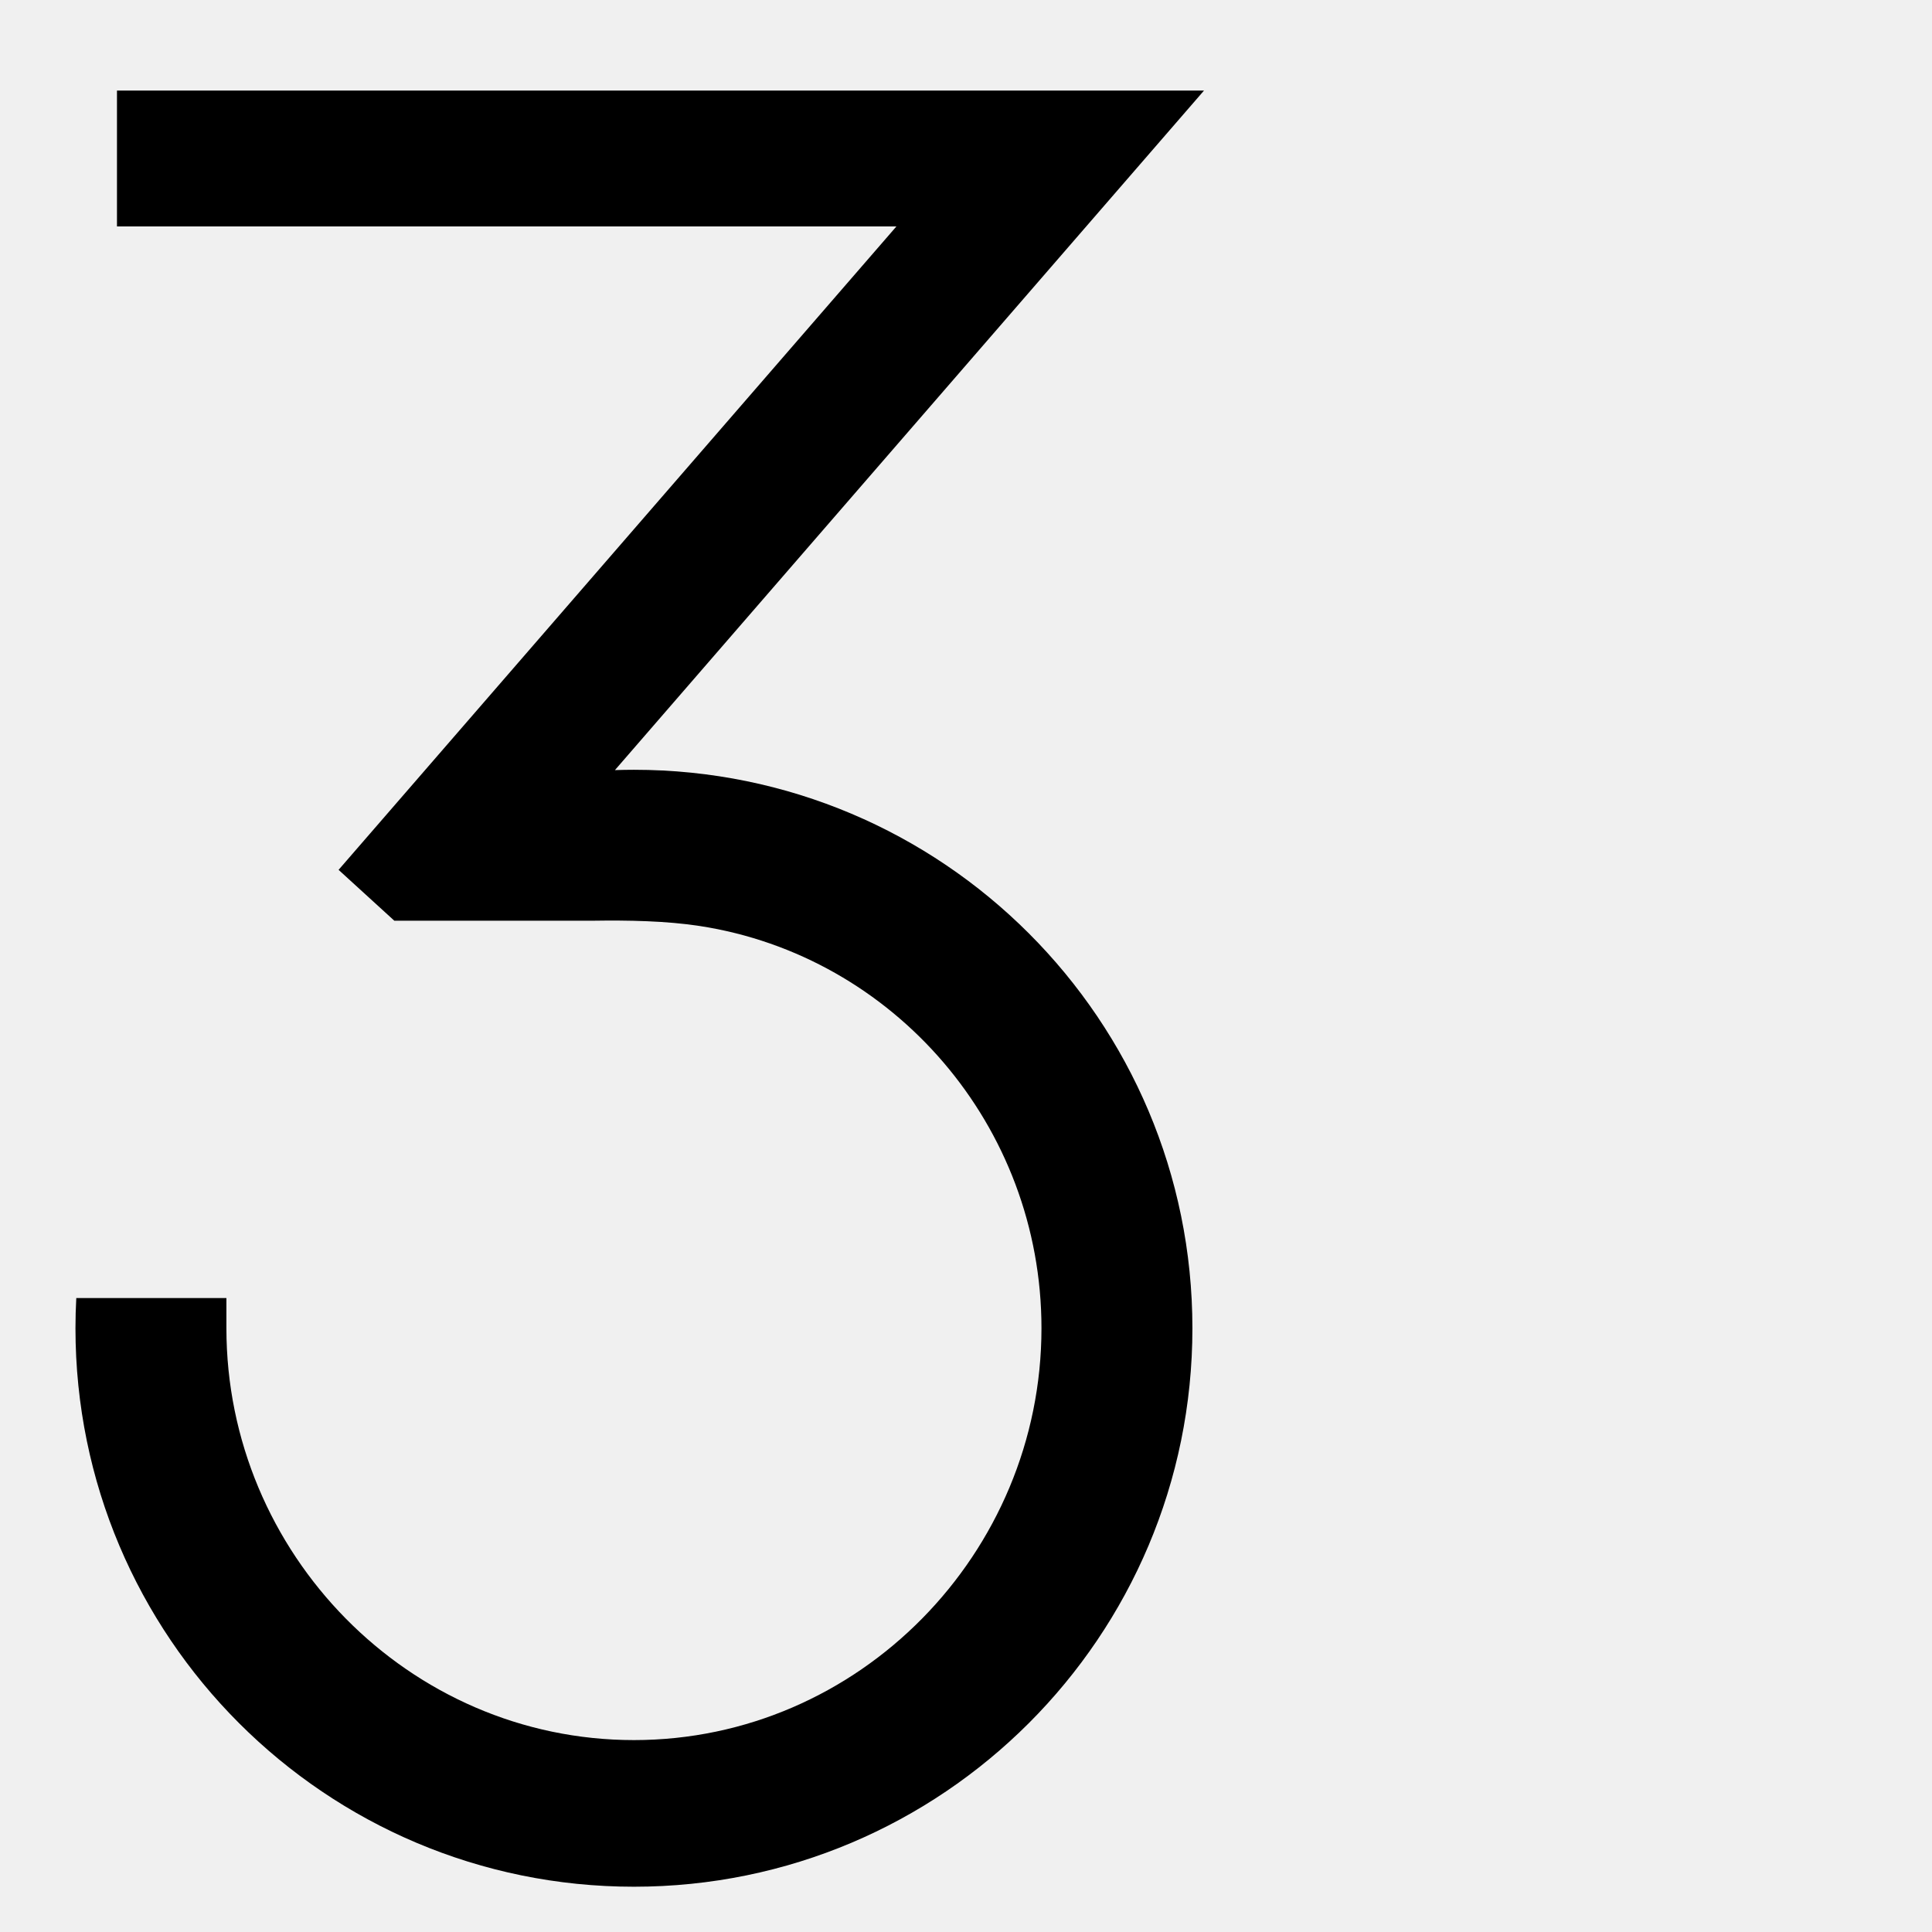
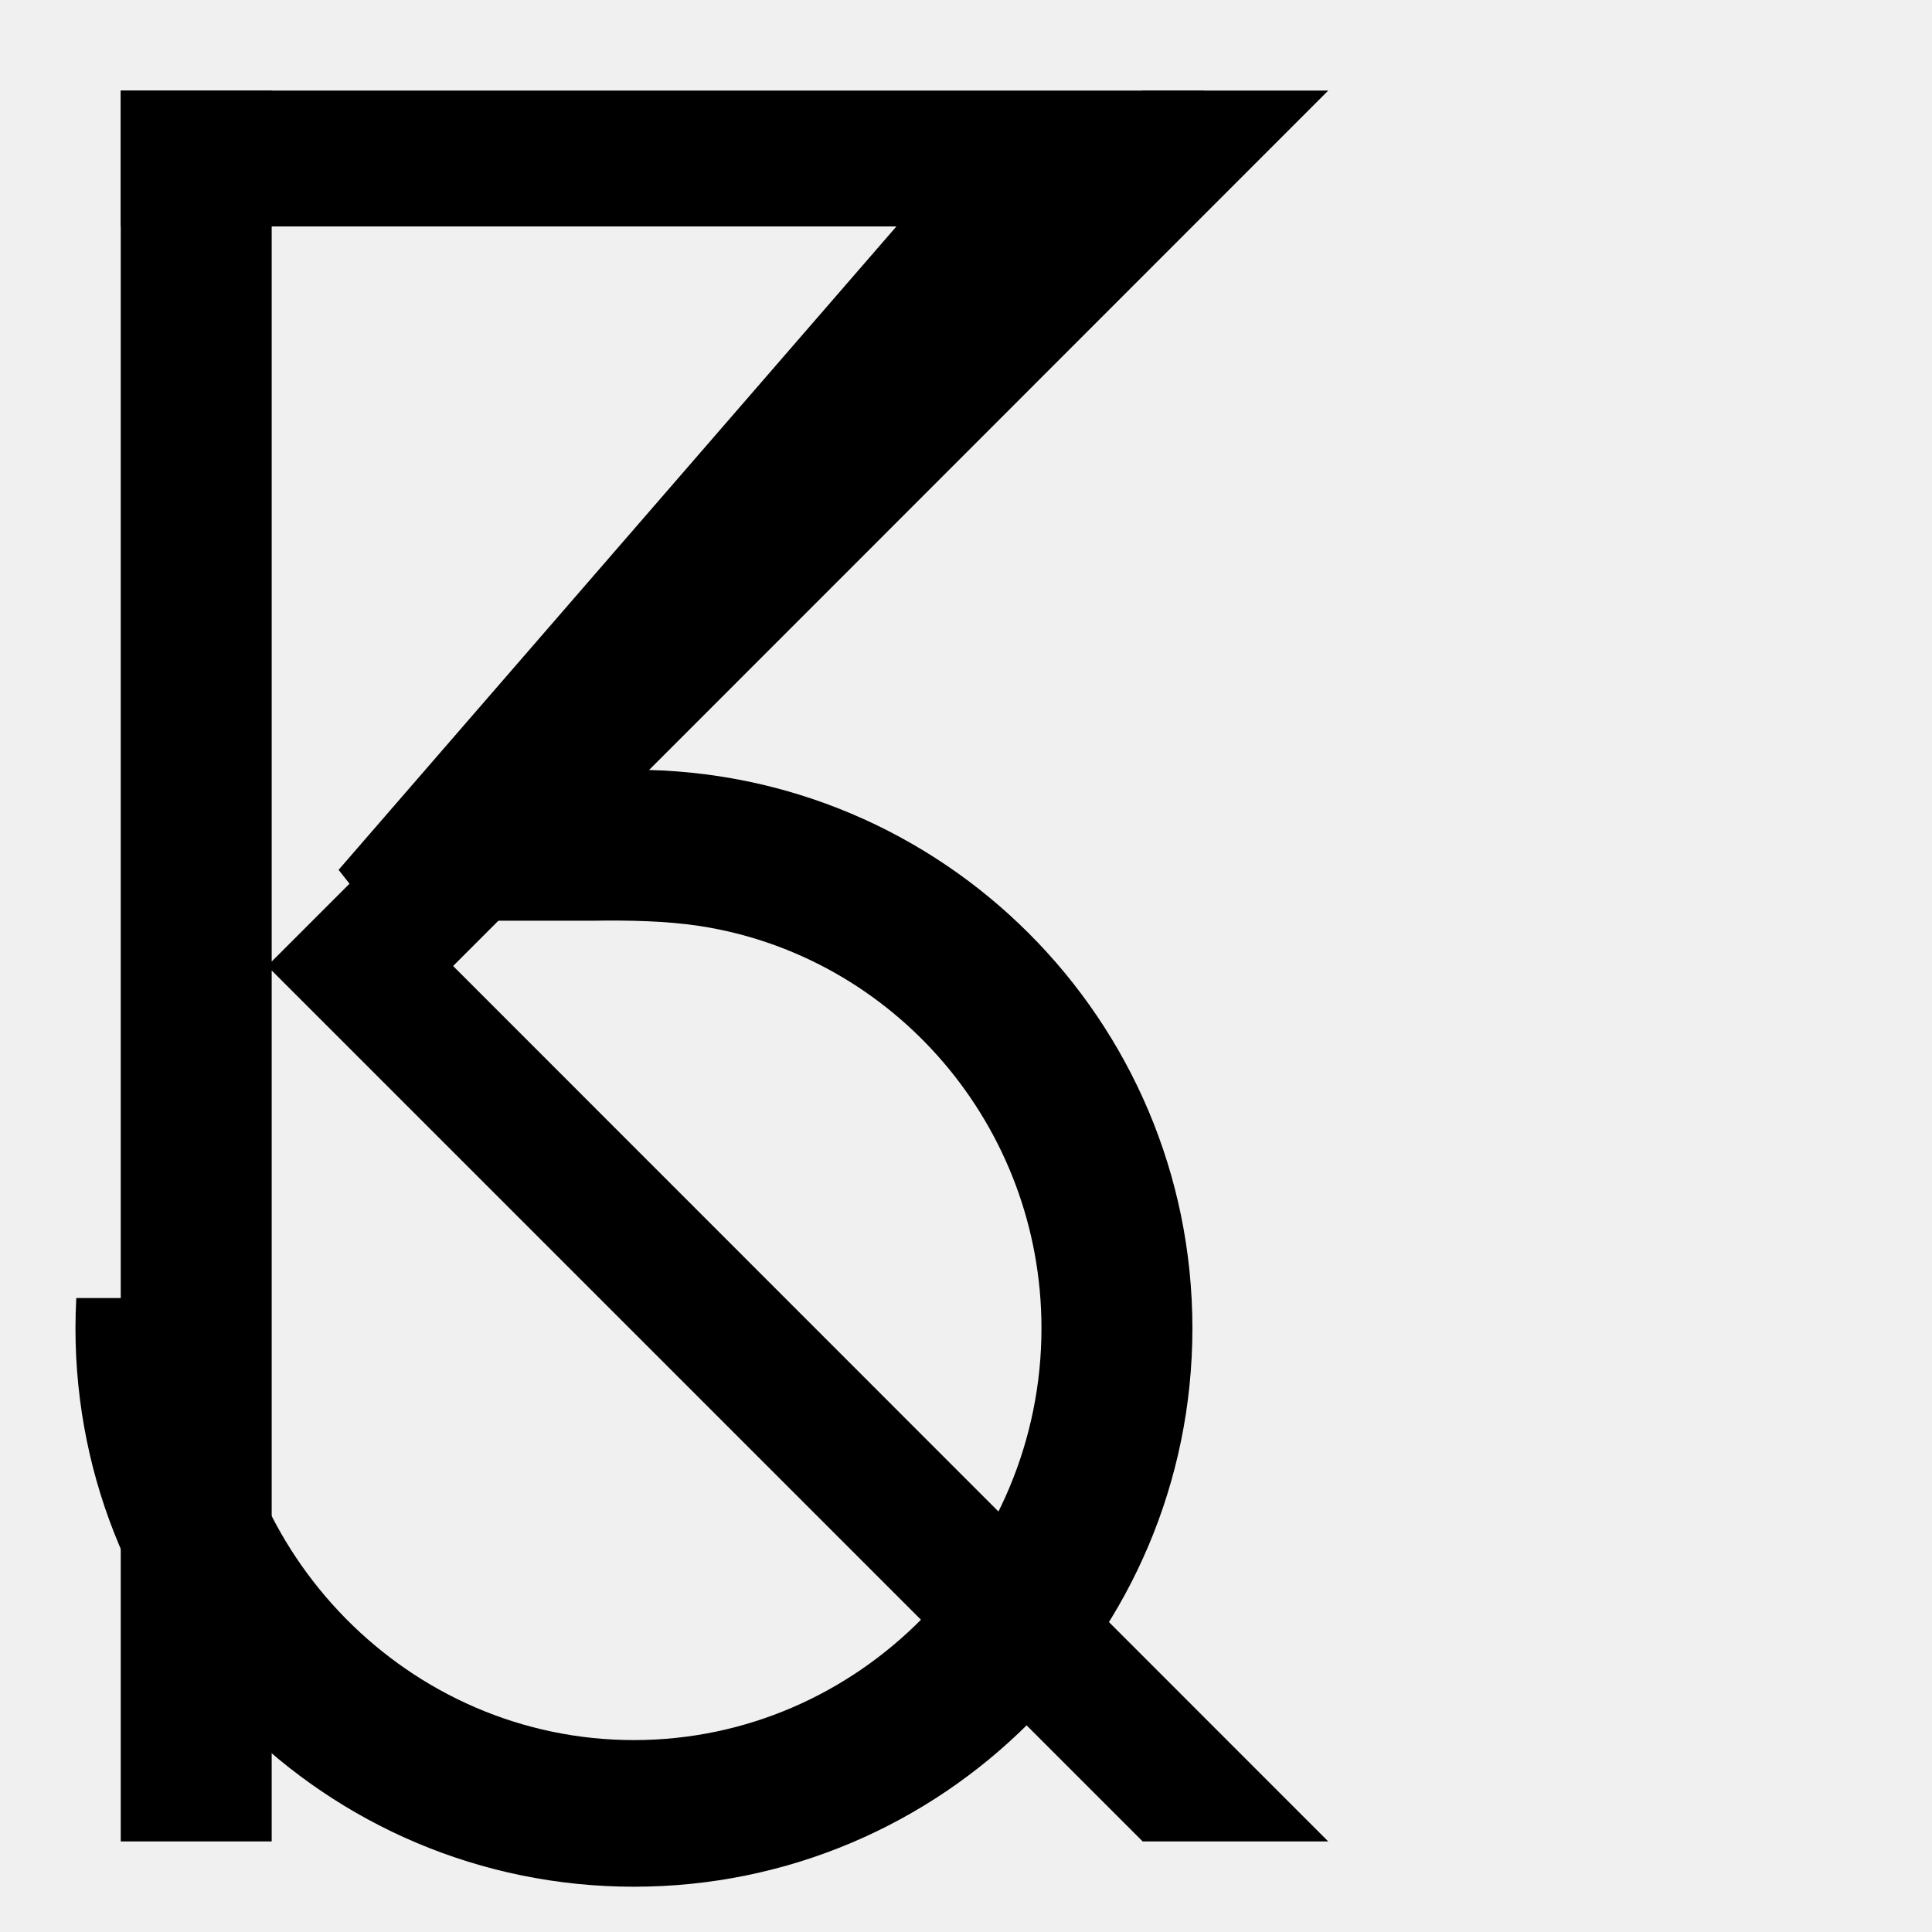
<svg xmlns="http://www.w3.org/2000/svg" width="512" height="512" viewBox="0 0 512 512" version="1.1" id="svg1">
  <defs id="defs1">
    <clipPath clipPathUnits="userSpaceOnUse" id="clipPath19">
      <rect style="fill:#ff0000;stroke:none;stroke-width:64;stroke-linejoin:miter;stroke-miterlimit:10;stroke-dasharray:none" id="rect20" width="460" height="464" x="33.247" y="-624" transform="rotate(90)" />
    </clipPath>
    <clipPath clipPathUnits="userSpaceOnUse" id="clipPath12">
      <rect style="opacity:1;fill:#f9f9f9;stroke:none;stroke-width:68;stroke-miterlimit:10;stroke-dasharray:none" id="rect12" width="448" height="464" x="32" y="24" />
    </clipPath>
    <clipPath clipPathUnits="userSpaceOnUse" id="clipPath13">
      <rect style="fill:#ffffff;fill-opacity:0.882;stroke:none;stroke-width:72;stroke-miterlimit:10;stroke-dasharray:none" id="rect14" width="492" height="464" x="0" y="24" />
    </clipPath>
    <clipPath clipPathUnits="userSpaceOnUse" id="clipPath13-7">
      <rect style="fill:#ffffff;fill-opacity:0.882;stroke:none;stroke-width:72;stroke-miterlimit:10;stroke-dasharray:none" id="rect14-5" width="492" height="464" x="0" y="24" />
    </clipPath>
  </defs>
  <g id="layer4" style="display:none;opacity:1">
    <path id="path7" style="baseline-shift:baseline;display:inline;overflow:visible;opacity:1;vector-effect:none;fill:#000000;fill-opacity:1;stroke-miterlimit:10;enable-background:accumulate;stop-color:#000000" d="M 185.469,24 47.889,488 H 118.814 L 256.395,24 Z" />
    <rect style="opacity:1;fill:#000000;fill-opacity:1;stroke:none;stroke-width:68;stroke-miterlimit:10;stroke-dasharray:none" id="rect6" width="256" height="64" x="128" y="288" />
    <path id="path9" style="baseline-shift:baseline;display:inline;overflow:visible;opacity:1;vector-effect:none;fill:#000000;fill-opacity:1;stroke-miterlimit:10;enable-background:accumulate;stop-color:#000000" d="M 326.531,24 464.111,488 H 393.186 L 255.605,24 Z" />
    <rect style="display:inline;opacity:1;mix-blend-mode:normal;fill:none;fill-opacity:1;stroke:none;stroke-width:68;stroke-miterlimit:10;stroke-dasharray:none" id="rect44" width="512" height="512" x="0" y="0" />
  </g>
  <g id="g28" style="display:none;opacity:1">
    <path id="rect24" style="opacity:1;fill:#000000;fill-opacity:1;stroke:none;stroke-width:68;stroke-miterlimit:10;stroke-dasharray:none" d="M 167.012,24 16.922,485.168 16,488 H 89.613 L 133.875,352 h 212.242 l 44.262,136 h 73.613 L 463.07,485.168 312.98,24 Z M 239.996,25.938 325.287,288 H 154.705 Z" />
    <rect style="display:inline;opacity:1;mix-blend-mode:normal;fill:none;fill-opacity:1;stroke:none;stroke-width:68;stroke-miterlimit:10;stroke-dasharray:none" id="rect27" width="512" height="512" x="0" y="0" />
  </g>
  <g id="g42" style="display:none;opacity:1">
    <path id="rect34" style="opacity:1;fill:#000000;fill-opacity:1;stroke:none;stroke-width:68;stroke-miterlimit:10;stroke-dasharray:none" d="M 168.195,24 17.182,488 H 57.145 L 103.359,346 h 209.281 l 46.215,142 h 39.963 L 247.805,24 Z M 208,24.486 300.924,310 H 115.076 Z" />
    <rect style="display:inline;opacity:1;mix-blend-mode:normal;fill:none;fill-opacity:1;stroke:none;stroke-width:68;stroke-miterlimit:10;stroke-dasharray:none" id="rect41" width="512" height="512" x="0" y="0" />
  </g>
  <g id="layer6" style="display:none;opacity:1">
    <path id="rect21" style="fill:#000000;fill-opacity:1;stroke:none;stroke-width:64;stroke-linecap:butt;stroke-miterlimit:10;stroke-dasharray:none;stroke-opacity:1" d="M 188.011,16 C 115.596,16 55.009,64.849 37.271,131.528 c -5.795,21.782 -5.259,58.796 -5.259,81.4 v 86.145 c 0,22.604 -0.535,59.617 5.259,81.4 C 55.009,447.151 115.596,496 188.011,496 c 72.416,0 133.003,-48.849 150.741,-115.528 5.795,-21.782 5.259,-58.796 5.259,-81.4 v -86.145 c 0,-22.604 0.535,-59.617 -5.259,-81.4 C 321.014,64.849 260.427,16 188.011,16 Z m 0,67.756 c 35.23,0 65.261,21.472 77.773,52.096 6.79,16.619 6.227,46.549 6.227,64.615 v 111.066 c 0,18.066 0.563,47.996 -6.227,64.615 -12.512,30.624 -42.543,52.096 -77.773,52.096 -35.23,0 -65.261,-21.472 -77.773,-52.096 -6.79,-16.619 -6.227,-46.549 -6.227,-64.615 V 200.467 c 0,-18.066 -0.563,-47.996 6.227,-64.615 12.512,-30.624 42.543,-52.096 77.773,-52.096 z" />
    <rect style="display:inline;opacity:1;mix-blend-mode:normal;fill:none;fill-opacity:1;stroke:none;stroke-width:68;stroke-miterlimit:10;stroke-dasharray:none" id="rect43" width="512" height="512" x="0" y="0" />
  </g>
  <g id="g48" style="display:none;opacity:1">
    <rect style="display:inline;opacity:1;mix-blend-mode:normal;fill:none;fill-opacity:1;stroke:none;stroke-width:68;stroke-miterlimit:10;stroke-dasharray:none" id="rect48" width="512" height="512" x="0" y="0" />
    <path id="rect49" style="fill:#000000;fill-opacity:1;stroke:none;stroke-width:38;stroke-linecap:square;stroke-miterlimit:10;stroke-dasharray:none;stroke-opacity:0.837" d="M 172,16 C 105.351,16 49.868,62.107 35.576,124.296 31.629,141.469 32,170.315 32,187.973 v 136.053 c 0,17.658 -0.371,46.504 3.576,63.678 C 49.868,449.893 105.351,496 172,496 238.649,496 294.132,449.893 308.424,387.704 312.371,370.531 312,341.685 312,324.027 V 187.973 c 0,-17.658 0.371,-46.504 -3.576,-63.678 C 294.132,62.107 238.649,16 172,16 Z m 0,40 c 45.802,0 84.223,30.485 96.16,72.356 C 272.386,143.179 272,168.536 272,184 v 144 c 0,15.464 0.386,40.821 -3.84,55.645 C 256.223,425.515 217.802,456 172,456 126.198,456 87.777,425.515 75.84,383.644 71.614,368.821 72,343.464 72,328 V 184 C 72,168.536 71.614,143.179 75.84,128.356 87.777,86.485 126.198,56 172,56 Z" />
  </g>
  <g id="layer5" style="display:none;opacity:1;fill:#000000;fill-opacity:1">
    <path id="rect1" style="opacity:1;fill:#000000;fill-opacity:1;stroke-width:68;stroke-miterlimit:10" d="M 184,12 16.012,125.262 v 65.098 L 112,130.912 V 488 h 72 z" />
    <rect style="display:inline;opacity:1;mix-blend-mode:normal;fill:none;fill-opacity:1;stroke:none;stroke-width:68;stroke-miterlimit:10;stroke-dasharray:none" id="rect39" width="512" height="512" x="0" y="0" />
  </g>
  <g id="g54" style="display:none;opacity:1;fill:#000000;fill-opacity:1">
    <rect style="display:inline;opacity:1;mix-blend-mode:normal;fill:none;fill-opacity:1;stroke:none;stroke-width:68;stroke-miterlimit:10;stroke-dasharray:none" id="rect54" width="512" height="512" x="0" y="0" />
    <path id="rect55" style="fill:#000000;fill-opacity:1;stroke:none;stroke-width:38;stroke-linecap:square;stroke-miterlimit:10;stroke-dasharray:none;stroke-opacity:0.837" d="M 160,11.992 16,109.082 V 149.497 L 120,82.939 V 488 h 40 z" />
  </g>
  <g id="layer10" style="display:none">
    <rect style="display:inline;opacity:1;mix-blend-mode:normal;fill:none;fill-opacity:1;stroke:none;stroke-width:68;stroke-miterlimit:10;stroke-dasharray:none" id="rect42" width="512" height="512" x="0" y="0" />
    <path id="path13" style="fill:#000000;fill-opacity:1;stroke-width:70;stroke-miterlimit:10;stroke-opacity:0.776" d="M 174,12 C 88.948,12 20,80.948 20,166 c -2e-6,3.356 0.109,6.69 0.322,10 h 71.678 c 0.002,-3.532 0,-6.615 0,-10 10e-6,-45.287 36.713,-82 82,-82 45.287,8e-6 82,36.713 82,82 0.712,20.529 -1.705,36.442 -17.994,55.645 L 12.066,488 H 340 V 416 H 164.932 L 296.723,260.635 C 317.391,233.729 328,199.928 328,166 328,80.948 259.052,12 174,12 Z" />
  </g>
  <g id="g57" style="display:none">
    <rect style="display:inline;opacity:1;mix-blend-mode:normal;fill:none;fill-opacity:1;stroke:none;stroke-width:68;stroke-miterlimit:10;stroke-dasharray:none" id="rect57" width="512" height="512" x="0" y="0" />
    <path id="path58" style="fill:#000000;fill-opacity:1;stroke:none;stroke-width:37;stroke-linecap:square;stroke-miterlimit:10;stroke-dasharray:none;stroke-opacity:0.837" d="M 168,12 C 86.262,12 20,78.262 20,160 c -4e-6,5.345 0.289,10.686 0.867,16 H 60 V 160 C 60,100.353 108.353,52 168,52 227.647,52 276,100.353 276,160 c 2e-5,31.917 -12.885,61.066 -35.838,85.447 L 11.82,488 H 328 V 448 H 101.668 L 260.508,279.271 C 294.913,242.725 316,211.734 316,160 316,78.262 249.738,12 168,12 Z" />
  </g>
  <g id="layer7" style="display:none;opacity:1">
    <rect style="display:inline;opacity:1;mix-blend-mode:normal;fill:none;fill-opacity:1;stroke:none;stroke-width:68;stroke-miterlimit:10;stroke-dasharray:none" id="rect38" width="512" height="512" x="0" y="0" />
    <path id="path4" style="fill:#000000;fill-opacity:1;stroke:none;stroke-width:70;stroke-miterlimit:10;stroke-opacity:0.776" d="m 30,24 v 72 h 155.201 l -102.385,125.896 -0.09,0.066 0.021,0.018 57.895,49.111 h 0.002 C 151.143,266.417 162.507,264 174,264 c 45.287,0 82,36.713 82,82 0,45.287 -36.713,82 -82,82 -45.287,0 -82,-36.713 -82,-82 V 336 H 20.326 c -0.217,3.329 -0.326,6.664 -0.326,10 0,85.052 68.948,154 154,154 85.052,0 154,-68.948 154,-154 4.7e-4,-76.529 -56.196,-141.447 -131.936,-152.412 L 333.928,24.066 334,24 h -0.019 z" />
  </g>
  <g id="g64" style="display:inline;opacity:1">
    <rect style="display:inline;opacity:1;mix-blend-mode:normal;fill:none;fill-opacity:1;stroke:none;stroke-width:68;stroke-miterlimit:10;stroke-dasharray:none" id="rect64" width="512" height="512" x="0" y="0" />
-     <path id="path65" style="fill:#000000;fill-opacity:1;stroke:none;stroke-width:38;stroke-linecap:butt;stroke-miterlimit:10;stroke-dasharray:none;stroke-opacity:0.837" d="M 31,24 V 60 H 237.566 L 89.727,230.519 104.5,244 h 52.478 c 9.531,-0.148 19.639,0.041 28.484,1.404 C 236.872,253.326 276,298.298 276,352 276,411.647 227.647,461.141 168,461.141 108.353,461.141 60,411.647 60,352 v -8 H 20.217 c -0.144,2.664 -0.217,5.331 -0.217,8 0,81.738 66.262,148 148,148 81.738,0 148,-66.262 148,-148 0,-81.738 -66.262,-148 -148,-148 -1.68,4e-5 -3.36,0.029 -5.039,0.086 L 319.076,24 Z" />
+     <path id="path65" style="fill:#000000;fill-opacity:1;stroke:none;stroke-width:38;stroke-linecap:butt;stroke-miterlimit:10;stroke-dasharray:none;stroke-opacity:0.837" d="M 32,24 V 60 H 237.566 L 89.727,230.519 100.375,244 h 56.603 c 9.531,-0.148 19.639,0.041 28.484,1.404 C 236.872,253.326 276,298.298 276,352 276,411.647 227.647,461.141 168,461.141 108.353,461.141 60,411.647 60,352 v -8 H 20.217 c -0.144,2.664 -0.217,5.331 -0.217,8 0,81.738 66.262,148 148,148 81.738,0 148,-66.262 148,-148 0,-81.738 -66.262,-148 -148,-148 -1.68,4e-5 -3.36,0.029 -5.039,0.086 L 319.076,24 Z" />
  </g>
  <g id="layer8" style="display:none;opacity:1">
    <rect style="display:inline;opacity:1;mix-blend-mode:normal;fill:none;fill-opacity:1;stroke:none;stroke-width:68;stroke-miterlimit:10;stroke-dasharray:none" id="rect35" width="512" height="512" x="0" y="0" />
    <path id="rect46" style="fill:#000000;stroke:none;stroke-width:70;stroke-miterlimit:10;stroke-opacity:0.776" d="M 189.515,24 15.976,376 H 264.024 v 112 h 72 V 376 h 72 v -63.844 h -72 V 24 h -70.695 -1.305 z m 74.51,2.646 V 312.156 H 123.267 Z" />
  </g>
  <g id="g51" style="display:none;opacity:1">
    <rect style="display:inline;opacity:1;mix-blend-mode:normal;fill:none;fill-opacity:1;stroke:none;stroke-width:68;stroke-miterlimit:10;stroke-dasharray:none" id="rect51" width="512" height="512" x="0" y="0" />
    <path id="rect72" style="fill:#000000;fill-opacity:1;stroke:none;stroke-width:38;stroke-linecap:butt;stroke-miterlimit:10;stroke-dasharray:none;stroke-opacity:0.837" d="M 198,24 16,368 h 224 v 120 h 40 V 368 h 72 V 332 H 280 V 24 Z m 42,1.488 V 332 H 77.996 Z" />
  </g>
  <g id="g20" style="display:none">
    <rect style="display:inline;opacity:1;mix-blend-mode:normal;fill:none;fill-opacity:1;stroke:none;stroke-width:68;stroke-miterlimit:10;stroke-dasharray:none" id="rect40" width="512" height="512" x="0" y="0" />
    <path id="path53" style="fill:#000000;fill-opacity:1;stroke:none;stroke-width:72;stroke-miterlimit:10;stroke-dasharray:none;stroke-opacity:0.776" d="M 55.799,24 31.725,260 h 142.113 c 45.287,0 82,40.713 82,86 0,45.287 -36.713,82 -82,82 -45.287,0 -82,-36.713 -82,-82 V 336 H 20.162 c -0.216,3.329 -0.324,6.664 -0.324,10 0,85.052 68.948,154 154,154 85.052,0 154,-68.948 154,-154 0,-85.052 -68.948,-150 -154,-150 h -65.221 L 119.633,88 h 192.205 v -64 z" />
  </g>
  <g id="g26" style="display:none">
    <rect style="display:inline;opacity:1;mix-blend-mode:normal;fill:none;fill-opacity:1;stroke:none;stroke-width:68;stroke-miterlimit:10;stroke-dasharray:none" id="rect26" width="512" height="512" x="0" y="0" />
    <path id="rect28" style="opacity:1;fill:#000000;fill-opacity:1;stroke-width:38;stroke-miterlimit:10;stroke-opacity:0.837" d="M 49.914,24 27.5,242.232 h 110.252 c 16.706,0 44.103,-0.44 60.113,4.137 C 244.02,259.562 276,301.937 276,352 276,412.277 227.647,461.141 168,461.141 108.353,461.141 60,412.277 60,352 v -8 H 20.217 c -0.144,2.664 -0.217,5.331 -0.217,8 3.4e-5,81.738 66.262,148 148,148 81.738,0 148,-66.262 148,-148 C 316,282.65 270.456,225.88 204.9,210.266 184.944,205.512 151.331,206 130.77,206 H 70.549 L 85.443,60 H 304 V 24 Z" />
  </g>
  <g id="layer11" style="display:none">
    <rect style="display:inline;opacity:1;mix-blend-mode:normal;fill:none;fill-opacity:1;stroke:none;stroke-width:68;stroke-miterlimit:10;stroke-dasharray:none" id="rect36" width="512" height="512" x="0" y="0" />
    <path id="path60" style="display:inline;fill:#000000;fill-opacity:1;stroke-width:68;stroke-miterlimit:10" d="M 175.078,24 43.188,260.809 C 28.413,287.337 20.16,315.881 20,346 c -0.453,85.051 68.948,154 154,154 85.052,0 154,-68.948 154,-154 0,-85.052 -68.948,-154 -154,-154 -4.223,1e-5 -8.445,0.174 -12.654,0.521 L 255.203,24 Z M 174,264.324 c 45.108,0 81.676,36.567 81.676,81.676 0,45.108 -36.567,81.676 -81.676,81.676 -45.108,0 -81.676,-36.567 -81.676,-81.676 0,-45.108 36.567,-81.676 81.676,-81.676 z" />
  </g>
  <g id="g69" style="display:none">
    <rect style="display:inline;opacity:1;mix-blend-mode:normal;fill:none;fill-opacity:1;stroke:none;stroke-width:68;stroke-miterlimit:10;stroke-dasharray:none" id="rect69" width="512" height="512" x="0" y="0" />
    <path id="path69" style="fill:#000000;fill-opacity:1;stroke:none;stroke-width:38;stroke-linecap:butt;stroke-miterlimit:10;stroke-dasharray:none;stroke-opacity:0.837" d="M 184.979,24 47.453,258.025 C 30.147,287.475 20,317.78 20,352 c 0,83.873 66.262,148 148,148 81.738,0 148,-64.848 148,-148 0,-83.152 -66.262,-148 -148,-148 -16.969,1e-5 -33.811,2.918 -49.791,8.627 L 229.057,24 Z M 168,244 c 59.647,0 108,48.353 108,108 0,59.647 -48.353,108 -108,108 C 108.353,460 60,411.647 60,352 60,292.353 108.353,244 168,244 Z" />
  </g>
  <g id="layer12" style="display:none">
    <rect style="display:inline;opacity:1;mix-blend-mode:normal;fill:none;fill-opacity:1;stroke:none;stroke-width:68;stroke-miterlimit:10;stroke-dasharray:none" id="rect33" width="512" height="512" x="0" y="0" />
    <path id="rect47" style="fill:#000000;fill-opacity:1;stroke:none;stroke-width:70;stroke-miterlimit:10;stroke-dasharray:none" d="M 32,24 V 96 H 259.482 L 113.545,488 h 74.693 L 360.98,24 Z" />
  </g>
  <g id="g25" style="display:none">
    <rect style="display:inline;opacity:1;mix-blend-mode:normal;fill:none;fill-opacity:1;stroke:none;stroke-width:68;stroke-miterlimit:10;stroke-dasharray:none" id="rect25" width="512" height="512" x="0" y="0" />
    <path id="rect23" style="display:inline;fill:#000000;stroke-width:38;stroke-miterlimit:10" d="M 32,24 V 60 H 286.264 L 125.316,488 h 40.598 L 340.398,24 Z" />
  </g>
  <g id="layer9" transform="translate(577.6758,3.98828)" style="display:none">
    <rect style="display:inline;opacity:1;mix-blend-mode:normal;fill:none;fill-opacity:1;stroke:none;stroke-width:68;stroke-miterlimit:10;stroke-dasharray:none" id="rect32" width="512" height="512" x="0" y="0" transform="translate(-577.6758,-3.98828)" />
    <path id="path59" style="fill:#000000;fill-opacity:1;stroke-width:70;stroke-miterlimit:10;stroke-opacity:0.774" d="m -403.676,8.012 c -76.215,0 -138,56.211 -138,134 0,38 15.102,69.752 39.584,93.934 -35.214,27.928 -55.584,64.066 -55.584,113.066 0,84.273 68.948,147 154,147 85.052,0 154,-62.522 154,-147 1.2e-4,-49 -20.37,-85.138 -55.584,-113.066 24.482,-24.182 39.584,-55.934 39.584,-93.934 0,-77.299 -61.785,-134 -138,-134 z m 0,67.297 c 37.003,0 67,29.864 67,66.703 0,36.839 -29.997,66.703 -67,66.703 -37.003,0 -67,-29.864 -67,-66.703 0,-36.839 29.997,-66.703 67,-66.703 z m 0,192.066 c 45.287,0 82,36.55 82,81.637 0,45.087 -36.713,81.637 -82,81.637 -45.287,0 -82,-36.55 -82,-81.637 0,-45.087 36.713,-81.637 82,-81.637 z" />
  </g>
  <g id="g23" transform="translate(577.6758,3.98828)" style="display:none">
    <rect style="display:inline;opacity:1;mix-blend-mode:normal;fill:none;fill-opacity:1;stroke:none;stroke-width:68;stroke-miterlimit:10;stroke-dasharray:none" id="rect22" width="512" height="512" x="0" y="0" transform="translate(-577.6758,-3.98828)" />
    <path id="path19" style="opacity:1;fill:#000000;stroke-width:38;stroke-miterlimit:10" d="m -409.676,12.012 c -70.692,0 -128,54.614 -128,121.984 0,38.932 19.5,75.525 52.484,98.493 -45.004,25.509 -72.6,71.831 -72.6,121.865 4e-5,78.236 66.314,141.659 148.115,141.659 81.802,0 148.115,-63.422 148.115,-141.659 6e-5,-50.033 -27.596,-96.356 -72.6,-121.865 32.985,-22.968 52.484,-59.562 52.484,-98.493 10e-6,-67.37 -57.308,-121.984 -128,-121.984 z m 0,38.12 c 48.601,0 88,37.547 88,83.864 0,46.317 -39.399,83.864 -88,83.864 -48.601,0 -88,-37.547 -88,-83.864 0,-46.317 39.399,-83.864 88,-83.864 z m 0,204.754 c 57.438,0 104,44.533 104,99.467 0,54.934 -46.562,99.467 -104,99.467 -57.438,0 -104,-44.533 -104,-99.467 0,-54.934 46.562,-99.467 104,-99.467 z" />
  </g>
  <g id="g27" style="display:none">
    <rect style="display:inline;opacity:1;mix-blend-mode:normal;fill:none;fill-opacity:1;stroke:none;stroke-width:68;stroke-miterlimit:10;stroke-dasharray:none" id="rect31" width="512" height="512" x="0" y="0" />
    <path id="path29" style="display:inline;fill:#000000;fill-opacity:1;stroke-width:68;stroke-miterlimit:10" d="M 172.922,488 304.812,251.191 C 319.587,224.663 327.386,196.113 328,166 328,80.948 259.052,12 174,12 88.948,12 20,80.948 20,166 c 0,85.052 68.948,154 154,154 4.223,-2.3e-4 8.445,-0.174 12.654,-0.521 L 92.797,488 Z M 174,247.676 c -45.108,0 -81.676,-36.567 -81.676,-81.676 0,-45.108 36.567,-81.676 81.676,-81.676 45.108,0 81.676,36.567 81.676,81.676 0,45.108 -36.567,81.676 -81.676,81.676 z" />
  </g>
  <g id="g15" style="display:none">
    <rect style="display:inline;opacity:1;mix-blend-mode:normal;fill:none;fill-opacity:1;stroke:none;stroke-width:68;stroke-miterlimit:10;stroke-dasharray:none" id="rect15" width="512" height="512" x="0" y="0" />
    <path id="path69-6" style="display:inline;fill:#000000;fill-opacity:1;stroke:none;stroke-width:38;stroke-linecap:butt;stroke-miterlimit:10;stroke-dasharray:none;stroke-opacity:0.837" d="M 151.021,488 288.547,253.975 C 305.853,224.525 316,194.86 316,160 316,78.262 249.738,12 168,12 86.262,12 20,78.262 20,160 c 0,81.738 66.262,148 148,148 16.969,-10e-6 33.811,-2.918 49.791,-8.627 L 106.943,488 Z M 168,268 C 108.353,268 60,219.647 60,160 60,100.353 108.353,52 168,52 c 59.647,0 108,48.353 108,108 0,59.647 -48.353,108 -108,108 z" />
  </g>
  <g id="layer3" style="display:none;opacity:1">
    <rect style="display:inline;opacity:1;mix-blend-mode:normal;fill:none;fill-opacity:1;stroke:none;stroke-width:68;stroke-miterlimit:10;stroke-dasharray:none" id="rect30" width="512" height="512" x="0" y="0" />
    <path id="rect21-1" style="display:inline;fill:#000000;fill-opacity:1;stroke:none;stroke-width:64;stroke-linecap:butt;stroke-miterlimit:10;stroke-dasharray:none;stroke-opacity:1" d="m 272,24 v 304 c 0,11.181 0.246,29.46 -2.389,40.298 -8.947,36.79 -41.991,63.946 -81.611,63.946 -39.62,0 -72.664,-27.156 -81.611,-63.946 C 103.754,357.46 104,339.181 104,328 V 288 H 32 v 23.628 c 0,17.879 -0.345,47.047 3.288,64.52 C 50.029,447.046 112.603,500 188,500 263.397,500 325.971,447.046 340.712,376.148 344.345,358.674 344,329.506 344,311.628 V 24 Z" />
  </g>
  <g id="g10" style="display:none;opacity:1">
    <path id="rect13" style="fill:#000000;fill-opacity:1;stroke:none;stroke-width:36;stroke-miterlimit:10;stroke-dasharray:none" d="M 272,24 V 360 C 272,415.4 227.4,460 172,460 116.6,460 72,415.4 72,360 V 312 H 32 v 48 c 0,77.56 62.44,140 140,140 77.56,0 140,-62.44 140,-140 V 24 Z" />
    <rect style="display:inline;opacity:1;mix-blend-mode:normal;fill:none;fill-opacity:1;stroke:none;stroke-width:68;stroke-miterlimit:10;stroke-dasharray:none" id="rect10" width="512" height="512" x="0" y="0" />
  </g>
  <g id="layer2" style="display:none;opacity:1">
    <rect style="display:inline;opacity:1;mix-blend-mode:normal;fill:none;fill-opacity:1;stroke:none;stroke-width:68;stroke-miterlimit:10;stroke-dasharray:none" id="rect29" width="512" height="512" x="0" y="0" />
    <path id="path2" style="fill:#000000;stroke-width:64;stroke-miterlimit:10" d="M 252,12 A 232,238 0 0 0 20,250 232,238 0 0 0 252,488 H 500 V 424 H 410.289 A 232,238 0 0 0 484,250 232,238 0 0 0 252,12 Z m 0,68 A 160,170 0 0 1 412,250 160,170 0 0 1 252,420 160,170 0 0 1 92,250 160,170 0 0 1 252,80 Z" />
  </g>
  <g id="g4" style="display:none;opacity:1">
    <rect style="display:inline;opacity:1;mix-blend-mode:normal;fill:none;fill-opacity:1;stroke:none;stroke-width:68;stroke-miterlimit:10;stroke-dasharray:none" id="rect3" width="512" height="512" x="0" y="0" />
    <path id="path3" style="fill:#000000;stroke-width:64;stroke-miterlimit:10" d="M 252.145,12 C 124.014,12 20.145,118.556 20.145,250 c 0,131.444 103.87,238 232,238 h 248 V 456 H 368.412 c 69.197,-41.19 115.732,-118.02 115.732,-206 0,-131.444 -103.87,-238 -232,-238 z m 0,36 c 103.909,0 188.143,90.438 188.143,202 0,111.562 -84.234,202 -188.143,202 C 148.236,452 64,361.562 64,250 64,138.438 148.236,48 252.145,48 Z" />
  </g>
  <g id="layer1" style="display:none;opacity:1;mix-blend-mode:normal">
-     <path id="rect8" style="display:inline;fill:#000000;fill-opacity:1;stroke-width:52;stroke-linejoin:round;stroke-miterlimit:10" d="M 32,24 V 488 H 104 V 256.156 L 318.248,488 h 87.146 L 190.998,256 405.395,24 H 318.248 L 104,255.844 V 24 Z" />
+     <path id="rect8" style="display:inline;fill:#e5ff80;fill-opacity:1;stroke-width:52;stroke-linejoin:round;stroke-miterlimit:10" d="M 32,24 V 488 H 104 V 256.156 L 318.248,488 h 87.146 L 190.998,256 405.395,24 H 318.248 L 104,255.844 V 24 Z" />
    <rect style="fill:none;fill-opacity:1;stroke:none;stroke-width:68;stroke-miterlimit:10;stroke-dasharray:none" id="rect37" width="512" height="512" x="0" y="0" />
  </g>
-   <g id="g7" style="display:none;opacity:1;mix-blend-mode:normal">
-     <path id="rect5" style="display:inline;fill:#000000;fill-opacity:1;stroke-width:52;stroke-linejoin:round;stroke-miterlimit:10" d="M 32,24 V 488 H 72 V 257.182 L 286.834,488 h 49.18 L 120.08,256 336.014,24 H 286.834 L 72,254.818 V 24 Z" />
+   <g id="g7" style="display:inline;opacity:1;mix-blend-mode:normal">
+     <path id="rect5" style="display:inline;fill:#000000;fill-opacity:1;stroke-width:52;stroke-linejoin:round;stroke-miterlimit:10" d="M 32,24 V 488 H 72 V 257.182 L 302.82,488 H 352 L 120.08,256 352,24 H 302.82 L 72,254.818 V 24 Z" />
    <rect style="fill:none;fill-opacity:1;stroke:none;stroke-width:68;stroke-miterlimit:10;stroke-dasharray:none" id="rect7" width="512" height="512" x="0" y="0" />
  </g>
  <g id="layer13" style="display:none">
    <circle style="display:inline;fill:#aa0000;fill-opacity:0.738;stroke-width:68;stroke-miterlimit:10" id="circle5" cx="256" cy="800" r="148" />
    <path id="path11" style="display:inline;fill:#aa0000;fill-opacity:0.738;stroke-width:68;stroke-miterlimit:10" d="m 332,800 c 0,56 -36,84 -76,84 -40,0 -76,-28 -76,-84 0,-56 36,-84 76,-84 40,0 76,28 76,84 z" />
    <text xml:space="preserve" style="font-size:192px;font-family:FreeSans;-inkscape-font-specification:FreeSans;letter-spacing:0px;word-spacing:0px;writing-mode:lr-tb;direction:ltr;display:inline;fill:#000000;fill-opacity:1;stroke-width:68;stroke-miterlimit:10" x="576" y="800" id="text14">
      <tspan id="tspan14" x="576" y="800" style="font-style:normal;font-variant:normal;font-weight:600;font-stretch:normal;font-family:FreeSans;-inkscape-font-specification:'FreeSans Semi-Bold'">6</tspan>
    </text>
    <path id="path16" style="display:inline;fill:#aa0000;stroke-width:68;stroke-miterlimit:10" d="m -120,768 c 0,81.738 -66.262,148 -148,148 -81.738,0 -148,-66.262 -148,-148 0,-37.33 9.64,-61.261 17.522,-76.22 3.833,-4.642 21.408,-24.014 25.826,-28.432 26.783,-26.783 63.783,-43.348 104.652,-43.348 81.738,0 148,66.262 148,148 z" />
    <path id="path18" style="display:inline;fill:#f9f9f9;fill-opacity:1;stroke-width:68;stroke-miterlimit:10" d="m -192,768 c 0,56 -36,84 -76,84 -40,0 -76,-28 -76,-84 0,-56 36,-84 76,-84 40,0 76,28 76,84 z" />
    <path style="display:inline;fill:none;fill-opacity:0.882;stroke:#aa0000;stroke-width:68;stroke-miterlimit:10;stroke-dasharray:none" d="M 67.179,292.482 254.06,-46.353" id="path20" clip-path="url(#clipPath13-7)" transform="translate(-436,416)" />
    <path id="path22" style="display:inline;fill:#000000;fill-opacity:1;stroke-width:68;stroke-miterlimit:10" d="m 860,-4.911 c -75.547,0 -136.917,60.213 -137.986,134.894 H 790 c 3.991,-44.819 34,-71.415 70,-71.415 39.514,0 68,30.716 68,69.431 0,25.37 -12.65,48.479 -33.409,60.56 -15.167,8.826 -44.978,10.553 -62.727,11.276 L 808,200.808 v 55.545 l 23.916,0.658 c 17.756,0.489 47.127,2.414 63.014,10.055 22.529,10.836 40.756,33.114 40.756,71.21 0,60.644 -44.769,81.333 -76,81.333 -47.378,0 -73.837,-38.959 -77.686,-75.382 h -69.787 c 4.156,77.384 68.733,138.862 147.787,138.862 81.738,0 148,-65.723 148,-146.797 0,-43.278 -18.882,-82.182 -48.92,-109.05 C 983.17,202.602 998,169.003 998,131.967 998,56.372 936.215,-4.911 860,-4.911 Z" />
    <path id="path27" style="display:inline;fill:#ffff00;stroke-width:70;stroke-miterlimit:10;stroke-opacity:0.922" d="m 195.346,-283.987 c -6.627,0 -17.385,-0.057 -23.984,0.531 -67.47,6.018 -120.016,62.382 -120.016,131.469 0,69.087 52.546,125.451 120.016,131.469 6.599,0.589 17.357,0.531 23.984,0.531 6.627,0 17.385,0.057 23.984,-0.531 67.47,-6.018 120.016,-62.382 120.016,-131.469 0,-69.087 -52.546,-125.451 -120.016,-131.469 -6.599,-0.589 -17.357,-0.531 -23.984,-0.531 z m 0,64 c 2.209,0 5.793,-0.011 7.998,0.115 35.797,2.056 64.002,31.555 64.002,67.885 0,36.33 -28.205,65.829 -64.002,67.885 -2.205,0.127 -5.789,0.115 -7.998,0.115 -2.209,0 -5.793,0.011 -7.998,-0.115 -35.797,-2.056 -64.002,-31.555 -64.002,-67.885 0,-36.33 28.205,-65.829 64.002,-67.885 2.205,-0.127 5.789,-0.115 7.998,-0.115 z" />
    <path id="path52" style="display:inline;fill:#000000;fill-opacity:1;stroke:none;stroke-width:70;stroke-miterlimit:10;stroke-opacity:0.776" d="m 144,-796 c -20.4,0 -50.456,1.742 -70.496,10.641 C 30.115,-766.093 0,-722.693 0,-672 c 0,4.049 0.193,8.052 0.568,12 L 71.5,-660.053 c 0,-6.917 0.597,-18.499 1.68,-23.895 3.666,-18.273 15.586,-33.492 31.734,-41.631 12.232,-5.658 25.824,-6.408 39.086,-6.396 13.265,-0.218 26.848,0.913 39.086,6.396 16.148,8.139 28.069,23.358 31.734,41.631 1.304,6.501 1.304,17.393 0,23.895 -3.585,17.873 -16.231,36.019 -35.33,42.541 -10.437,3.564 -28.442,4.535 -39.486,4.765 L 104,-612 v 64 h 32 c 14.441,0 31.273,1.005 39.611,3.711 C 206.086,-534.401 228,-505.854 228,-472 c 0,33.854 -21.914,62.401 -52.389,72.289 C 167.221,-396.989 154.832,-396 146,-396 c -8.832,0 -21.221,-0.989 -29.611,-3.711 C 74.9,-413.172 64.946,-449.706 64,-476 h -75.945 c -0.037,1.329 -0.055,2.662 -0.055,4 0,62.441 40.469,115.082 96.717,133.232 17.082,5.512 38.545,6.794 61.283,6.768 19.416,-0.023 40.886,-0.36 61.283,-6.768 C 263.67,-356.482 304,-409.559 304,-472 304,-517.053 282.933,-557.005 250.07,-582.58 273.477,-605.11 288,-636.796 288,-672 288,-722.693 257.885,-766.093 214.496,-785.359 194.552,-794.215 164.649,-796 144,-796 Z" />
    <rect style="display:inline;fill:#d40000;fill-opacity:0.744;stroke:none;stroke-width:70;stroke-miterlimit:10;stroke-dasharray:none;stroke-opacity:0.776" id="rect45" width="72" height="8" x="-132" y="60" ry="0" />
    <path id="path12" style="display:inline;fill:#ff0000;fill-opacity:0.806;stroke-width:70;stroke-miterlimit:10;stroke-opacity:0.776" d="m 242.727,-302.189 128.149,42.572 -20.808,62.634 -128.149,-42.572 z" />
    <path id="path50" style="display:inline;fill:#ffff00;stroke-width:70;stroke-miterlimit:10;stroke-opacity:0.922" d="m 195.346,-283.987 c -6.627,0 -17.385,-0.057 -23.984,0.531 -67.47,6.018 -120.016,62.382 -120.016,131.469 0,69.087 52.546,125.451 120.016,131.469 6.599,0.589 17.357,0.531 23.984,0.531 6.627,0 17.385,0.057 23.984,-0.531 67.47,-6.018 120.016,-62.382 120.016,-131.469 0,-69.087 -52.546,-125.451 -120.016,-131.469 -6.599,-0.589 -17.357,-0.531 -23.984,-0.531 z m 0,64 c 2.209,0 5.793,-0.011 7.998,0.115 35.797,2.056 64.002,31.555 64.002,67.885 0,36.33 -28.205,65.829 -64.002,67.885 -2.205,0.127 -5.789,0.115 -7.998,0.115 -2.209,0 -5.793,0.011 -7.998,-0.115 -35.797,-2.056 -64.002,-31.555 -64.002,-67.885 0,-36.33 28.205,-65.829 64.002,-67.885 2.205,-0.127 5.789,-0.115 7.998,-0.115 z" />
  </g>
</svg>
